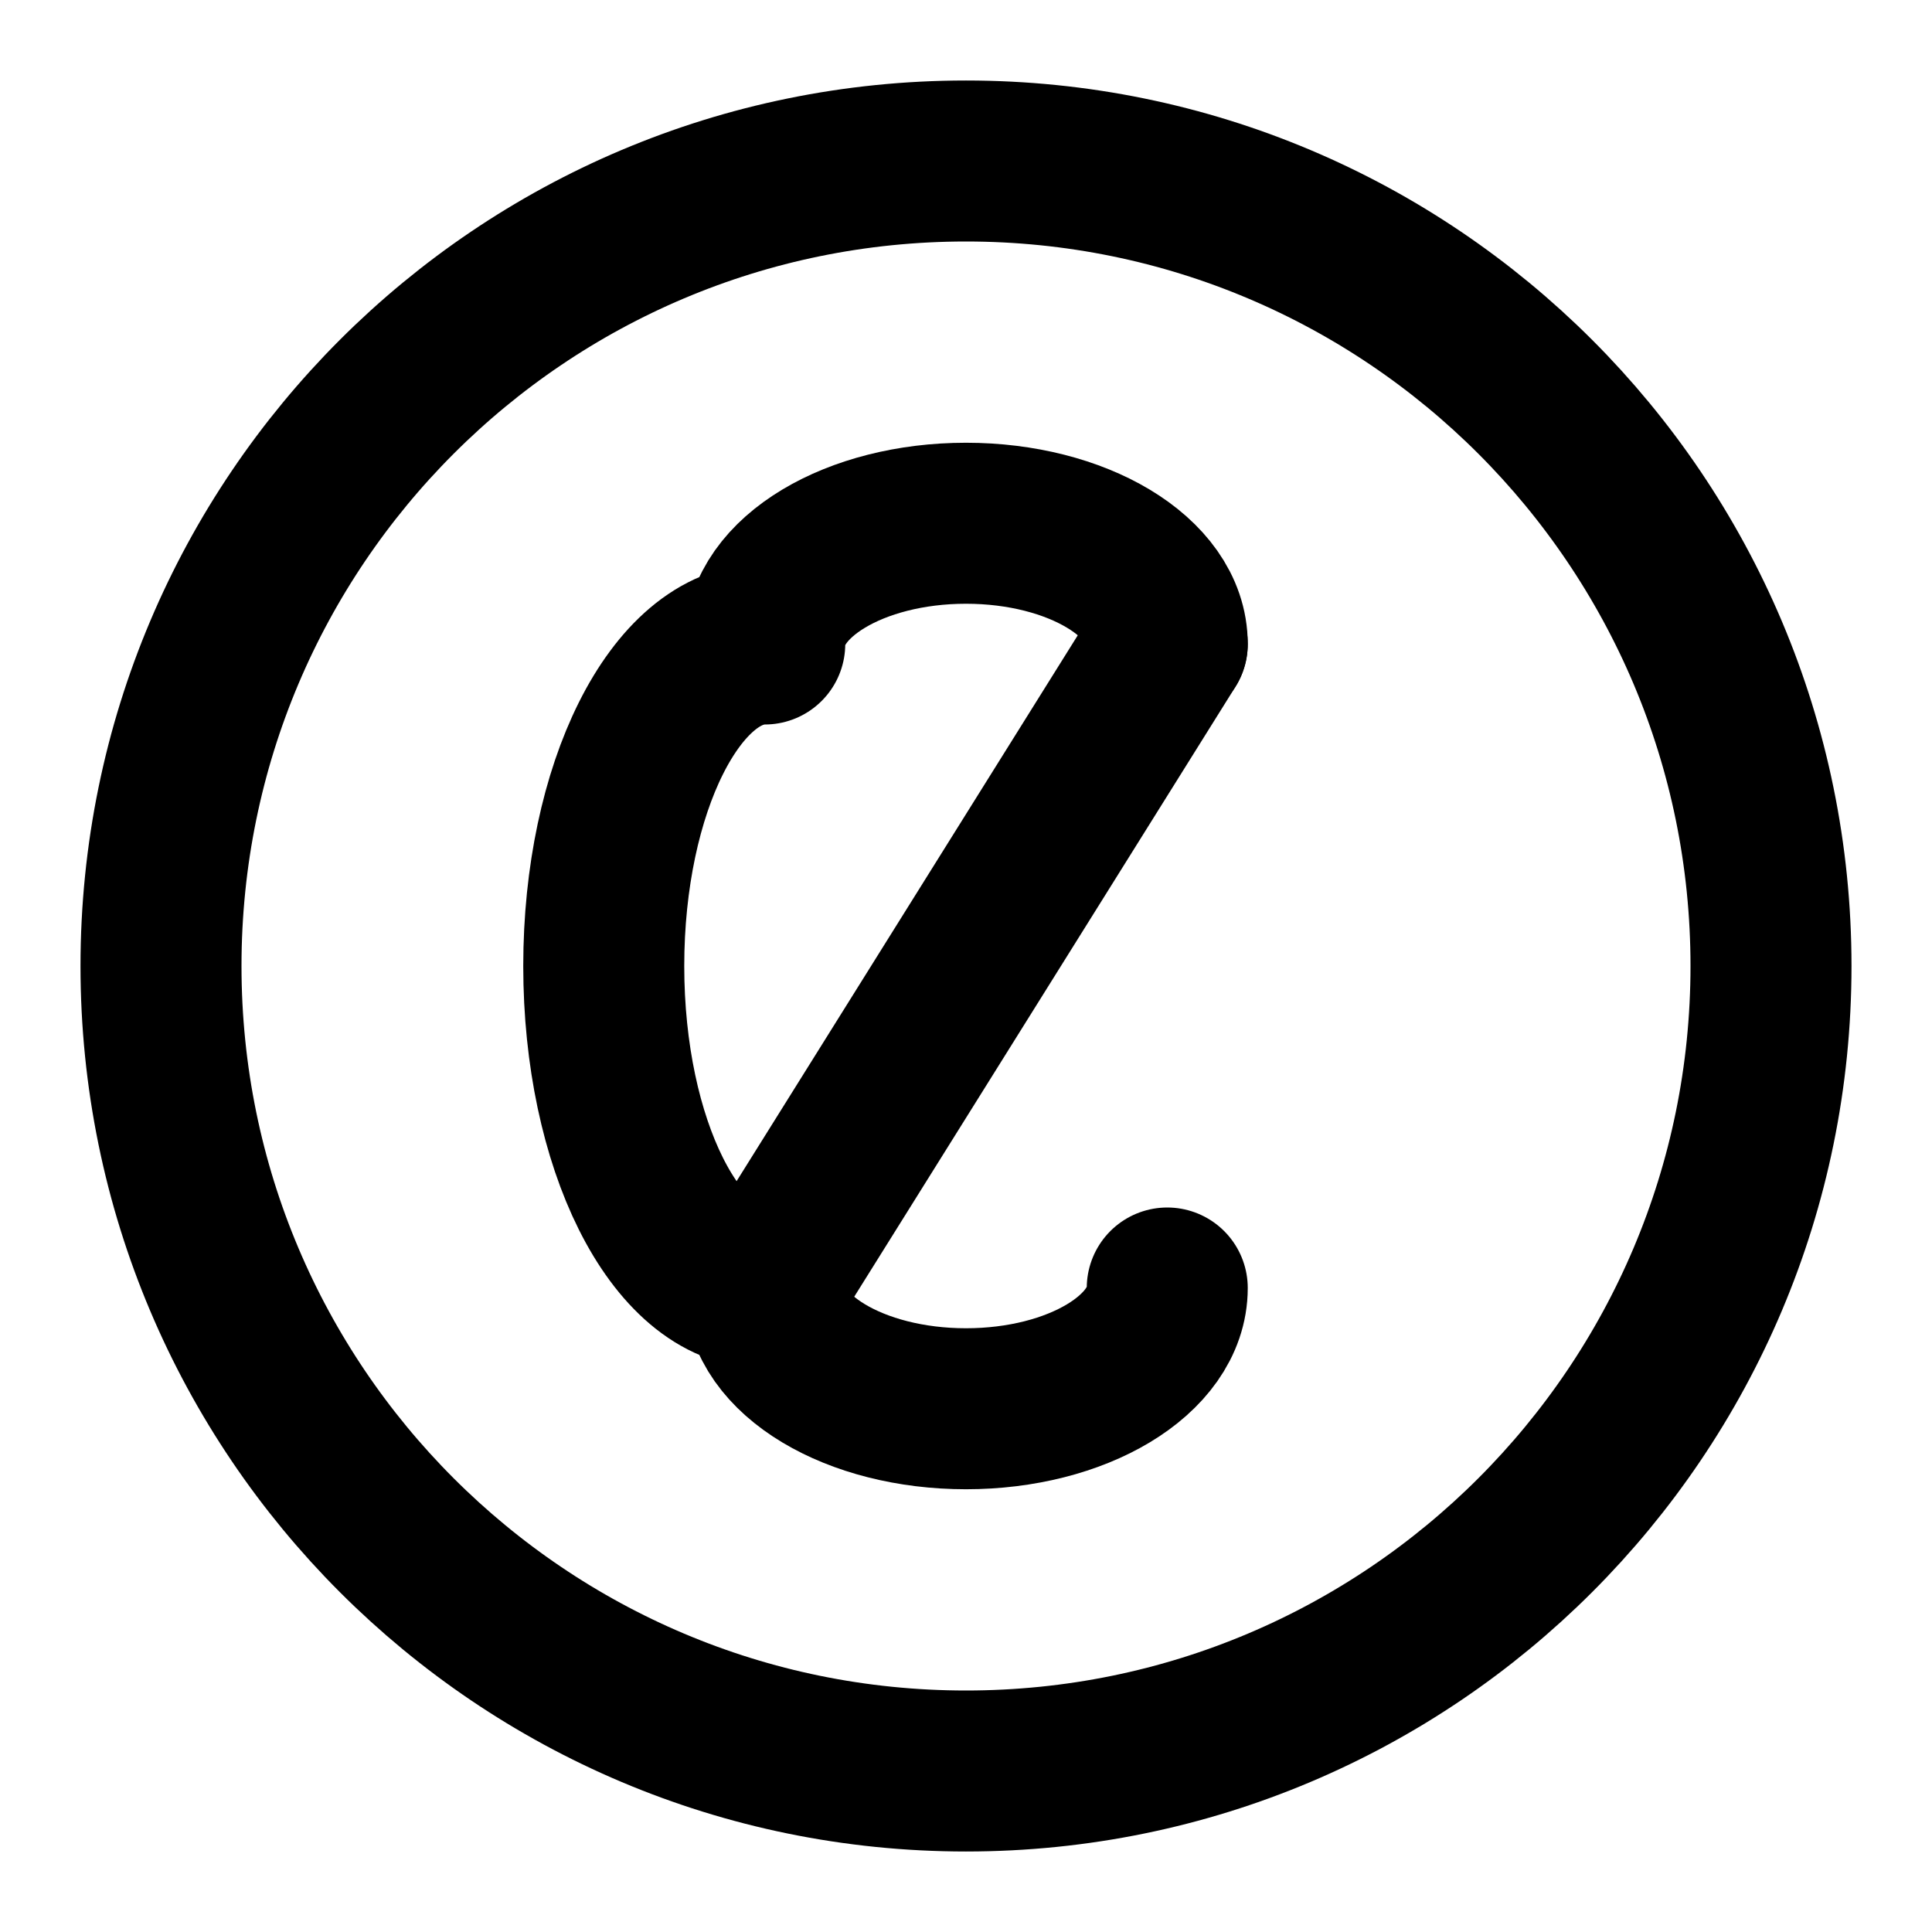
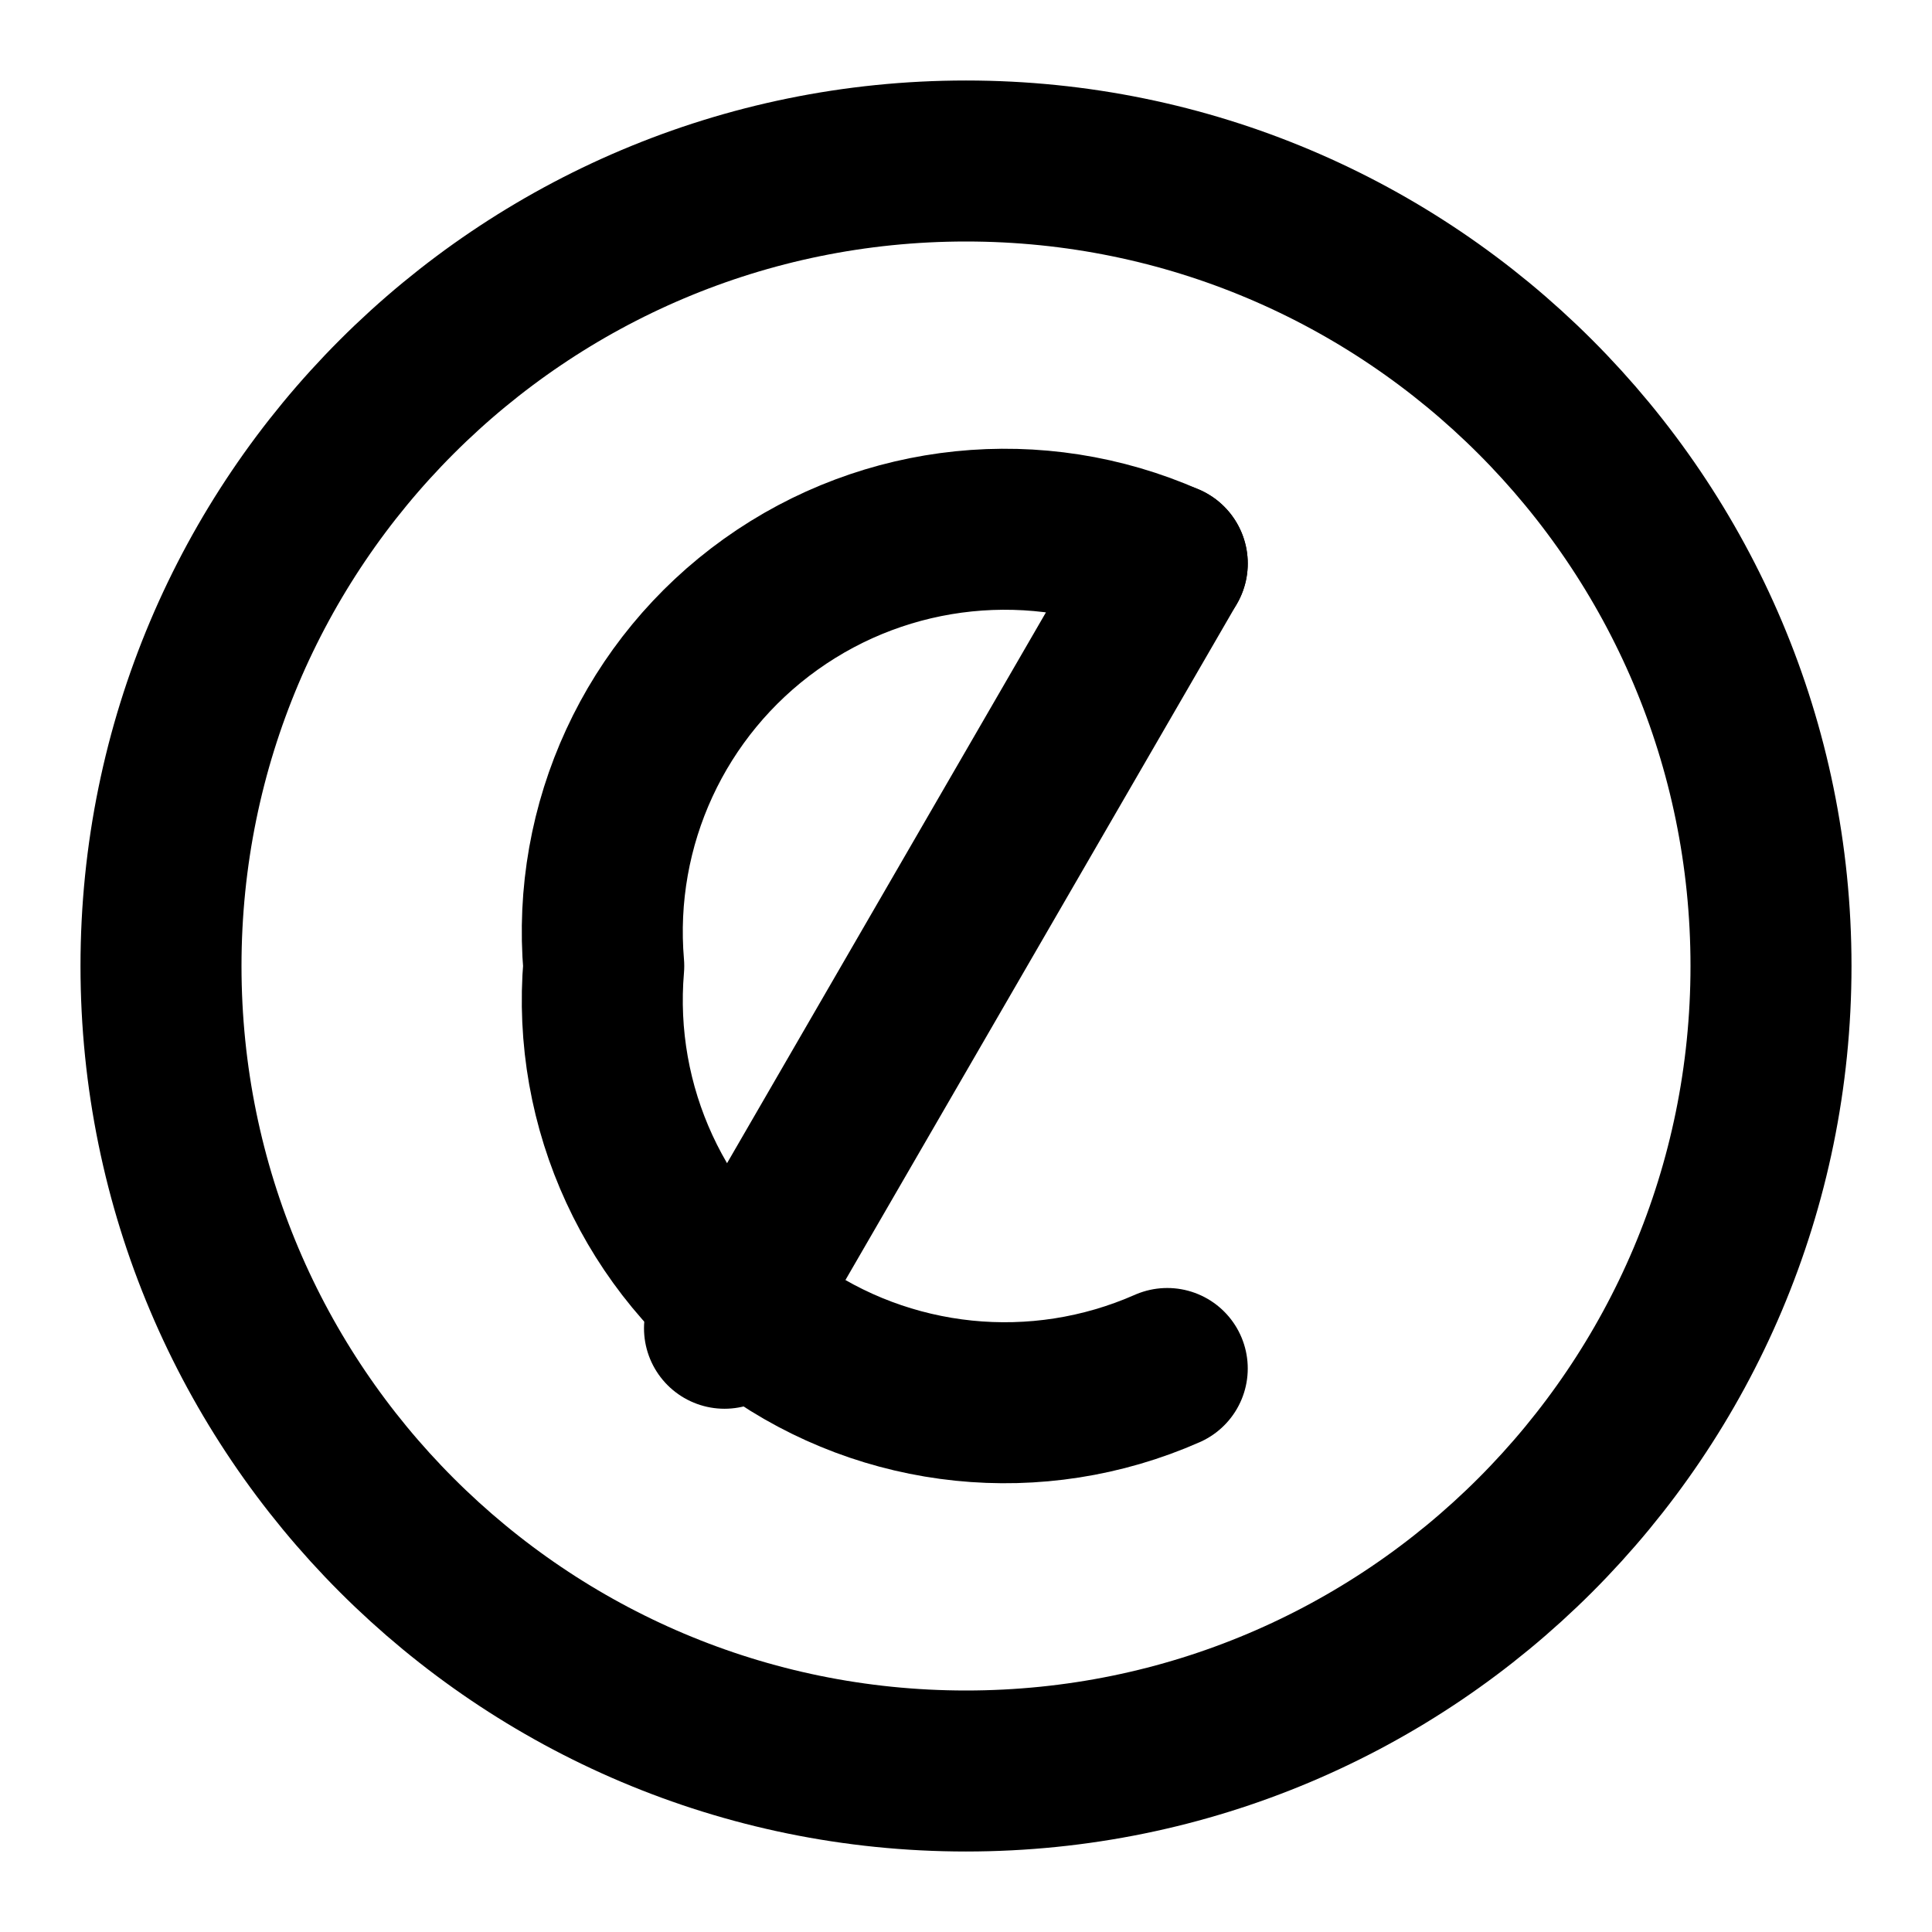
<svg xmlns="http://www.w3.org/2000/svg" width="48" height="48" viewBox="0 0 48 48" fill="none" stroke="currentColor" stroke-width="4" stroke-linecap="round" stroke-linejoin="round">
  <path id="ring" d="M4 24A20 20 0 0 1 44 24A20 20 0 0 1 4 24Z" />
-   <path id="currency-c" d="M29 16A5 3 0 0 0 19 16A4 8 0 0 0 19 32A5 3 0 0 0 29 32" />
-   <path id="slash" d="M29 16L19 32" />
+   <path id="currency-c" d="M29 14A10 10 0 0 0 15 24A10 10 0 0 0 29 34" />
+   <path id="slash" d="M18 33L29 14" />
</svg>
